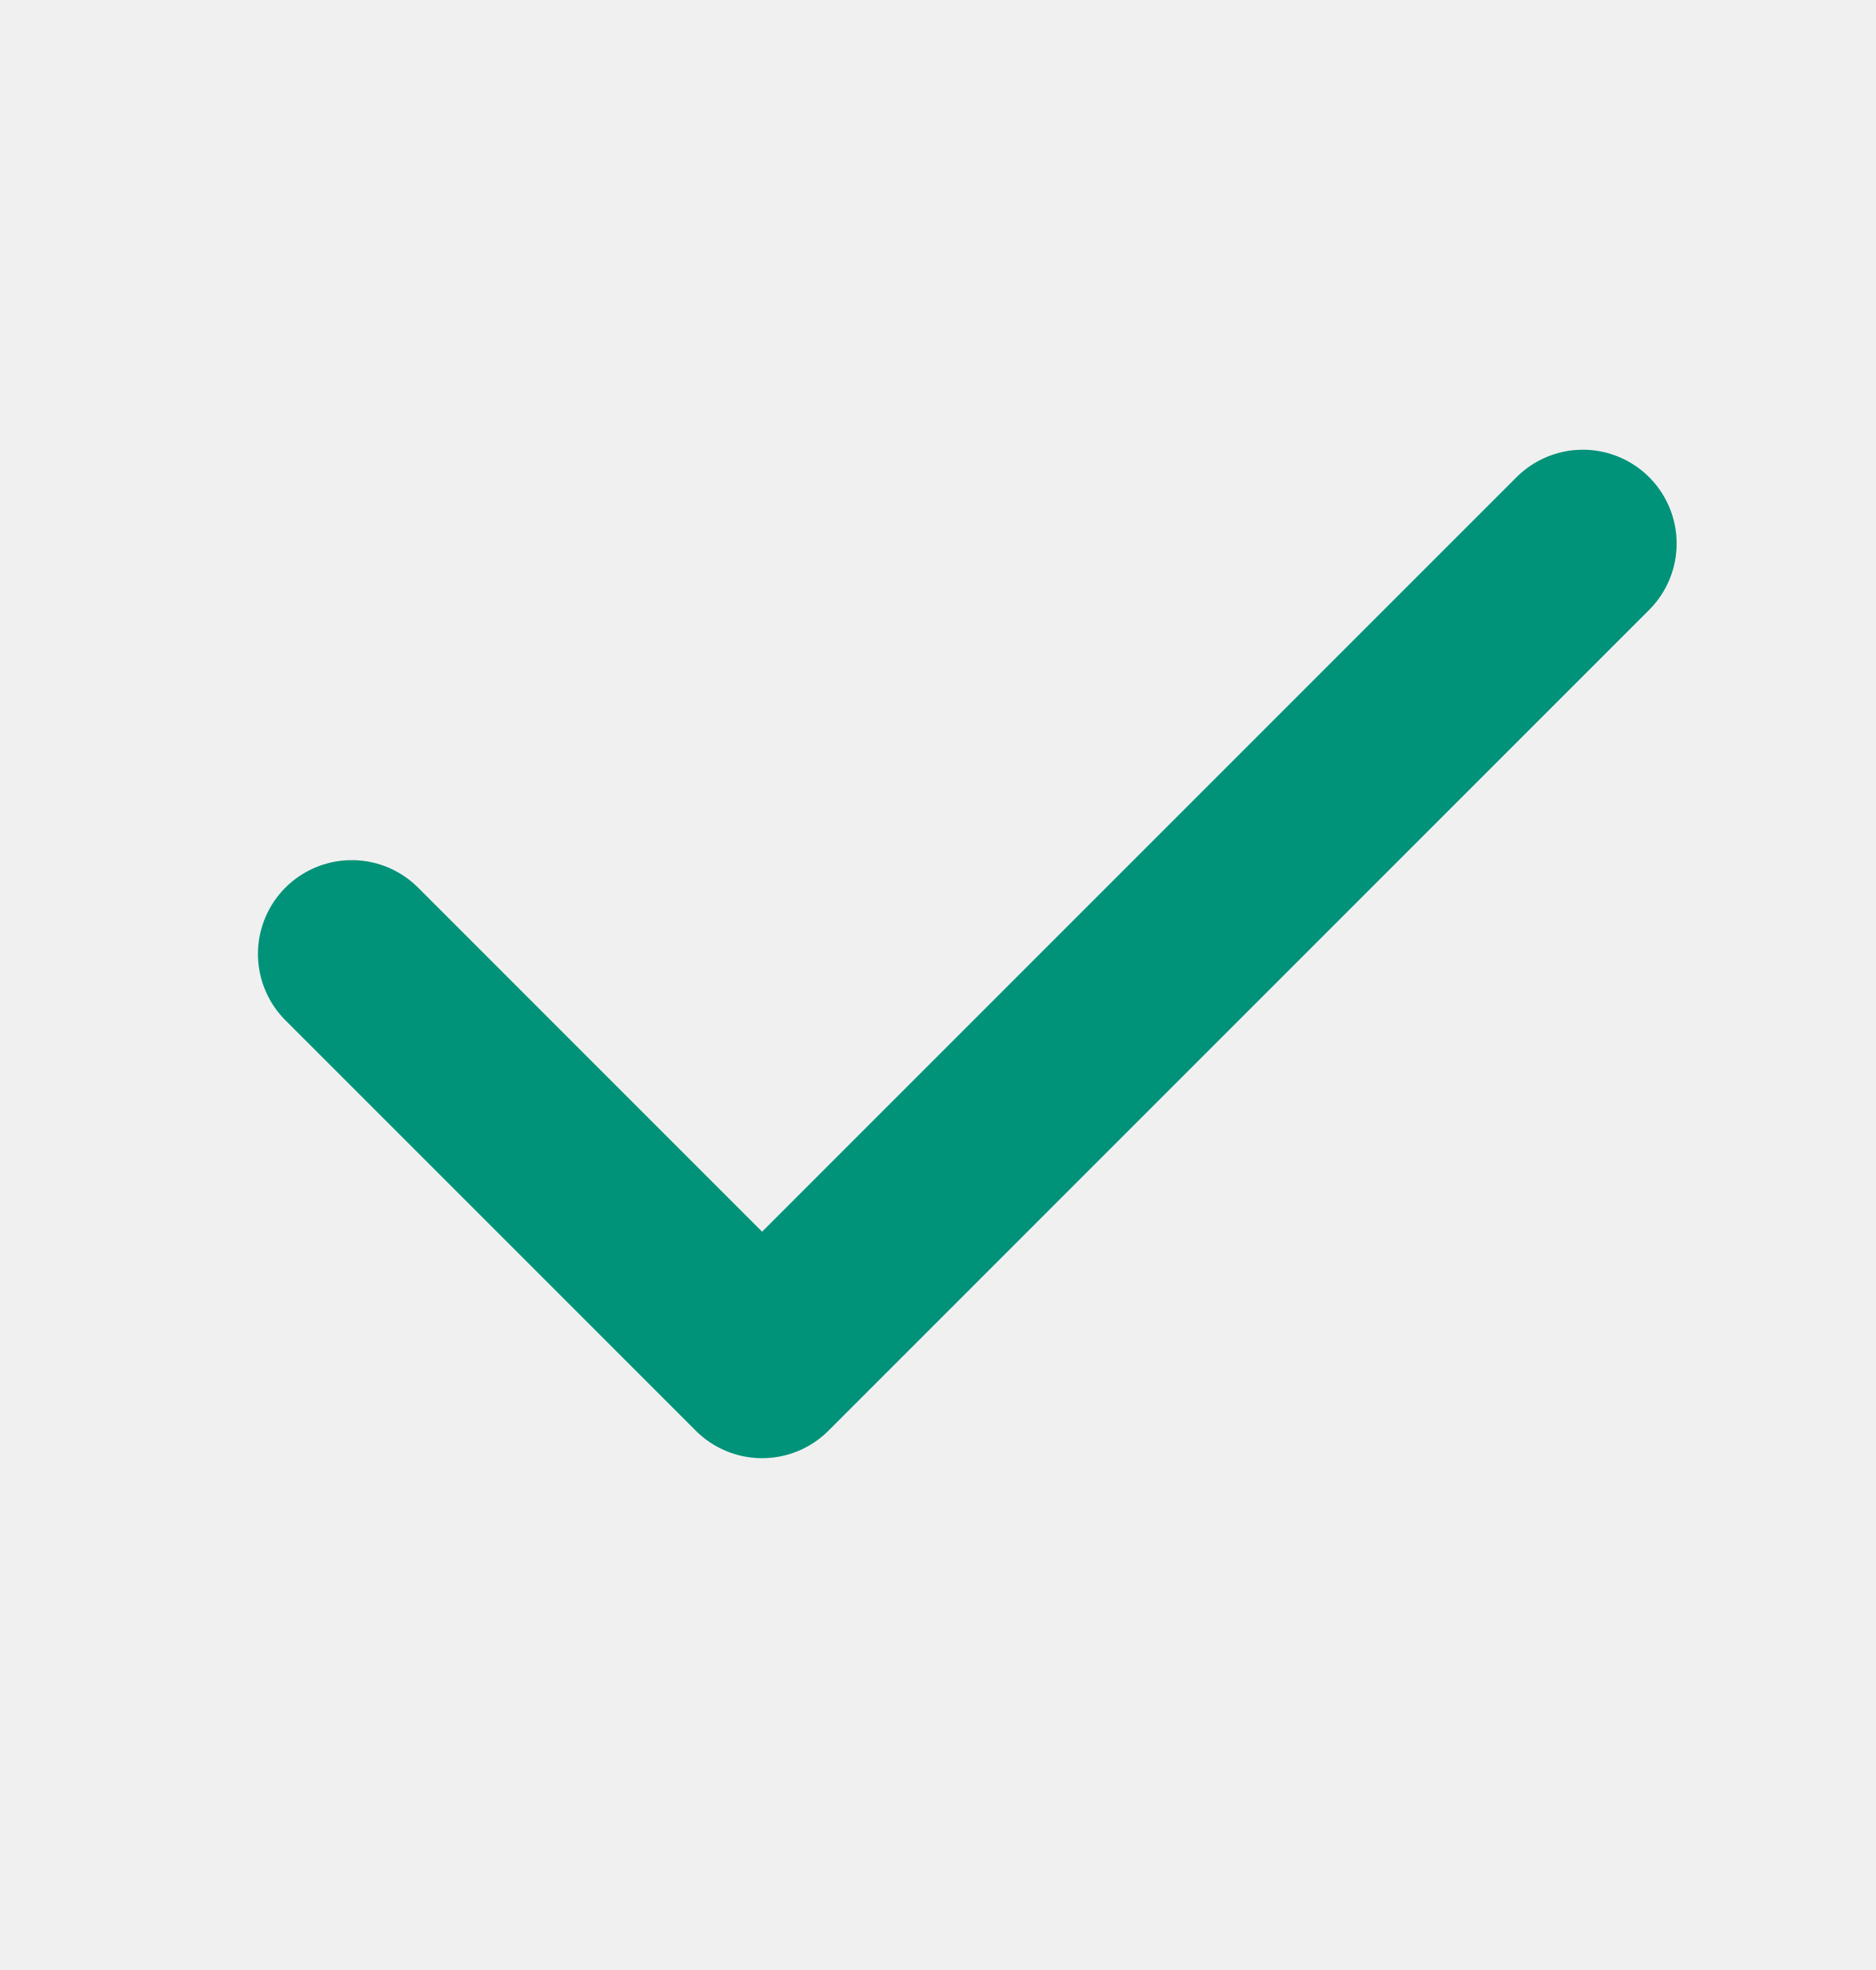
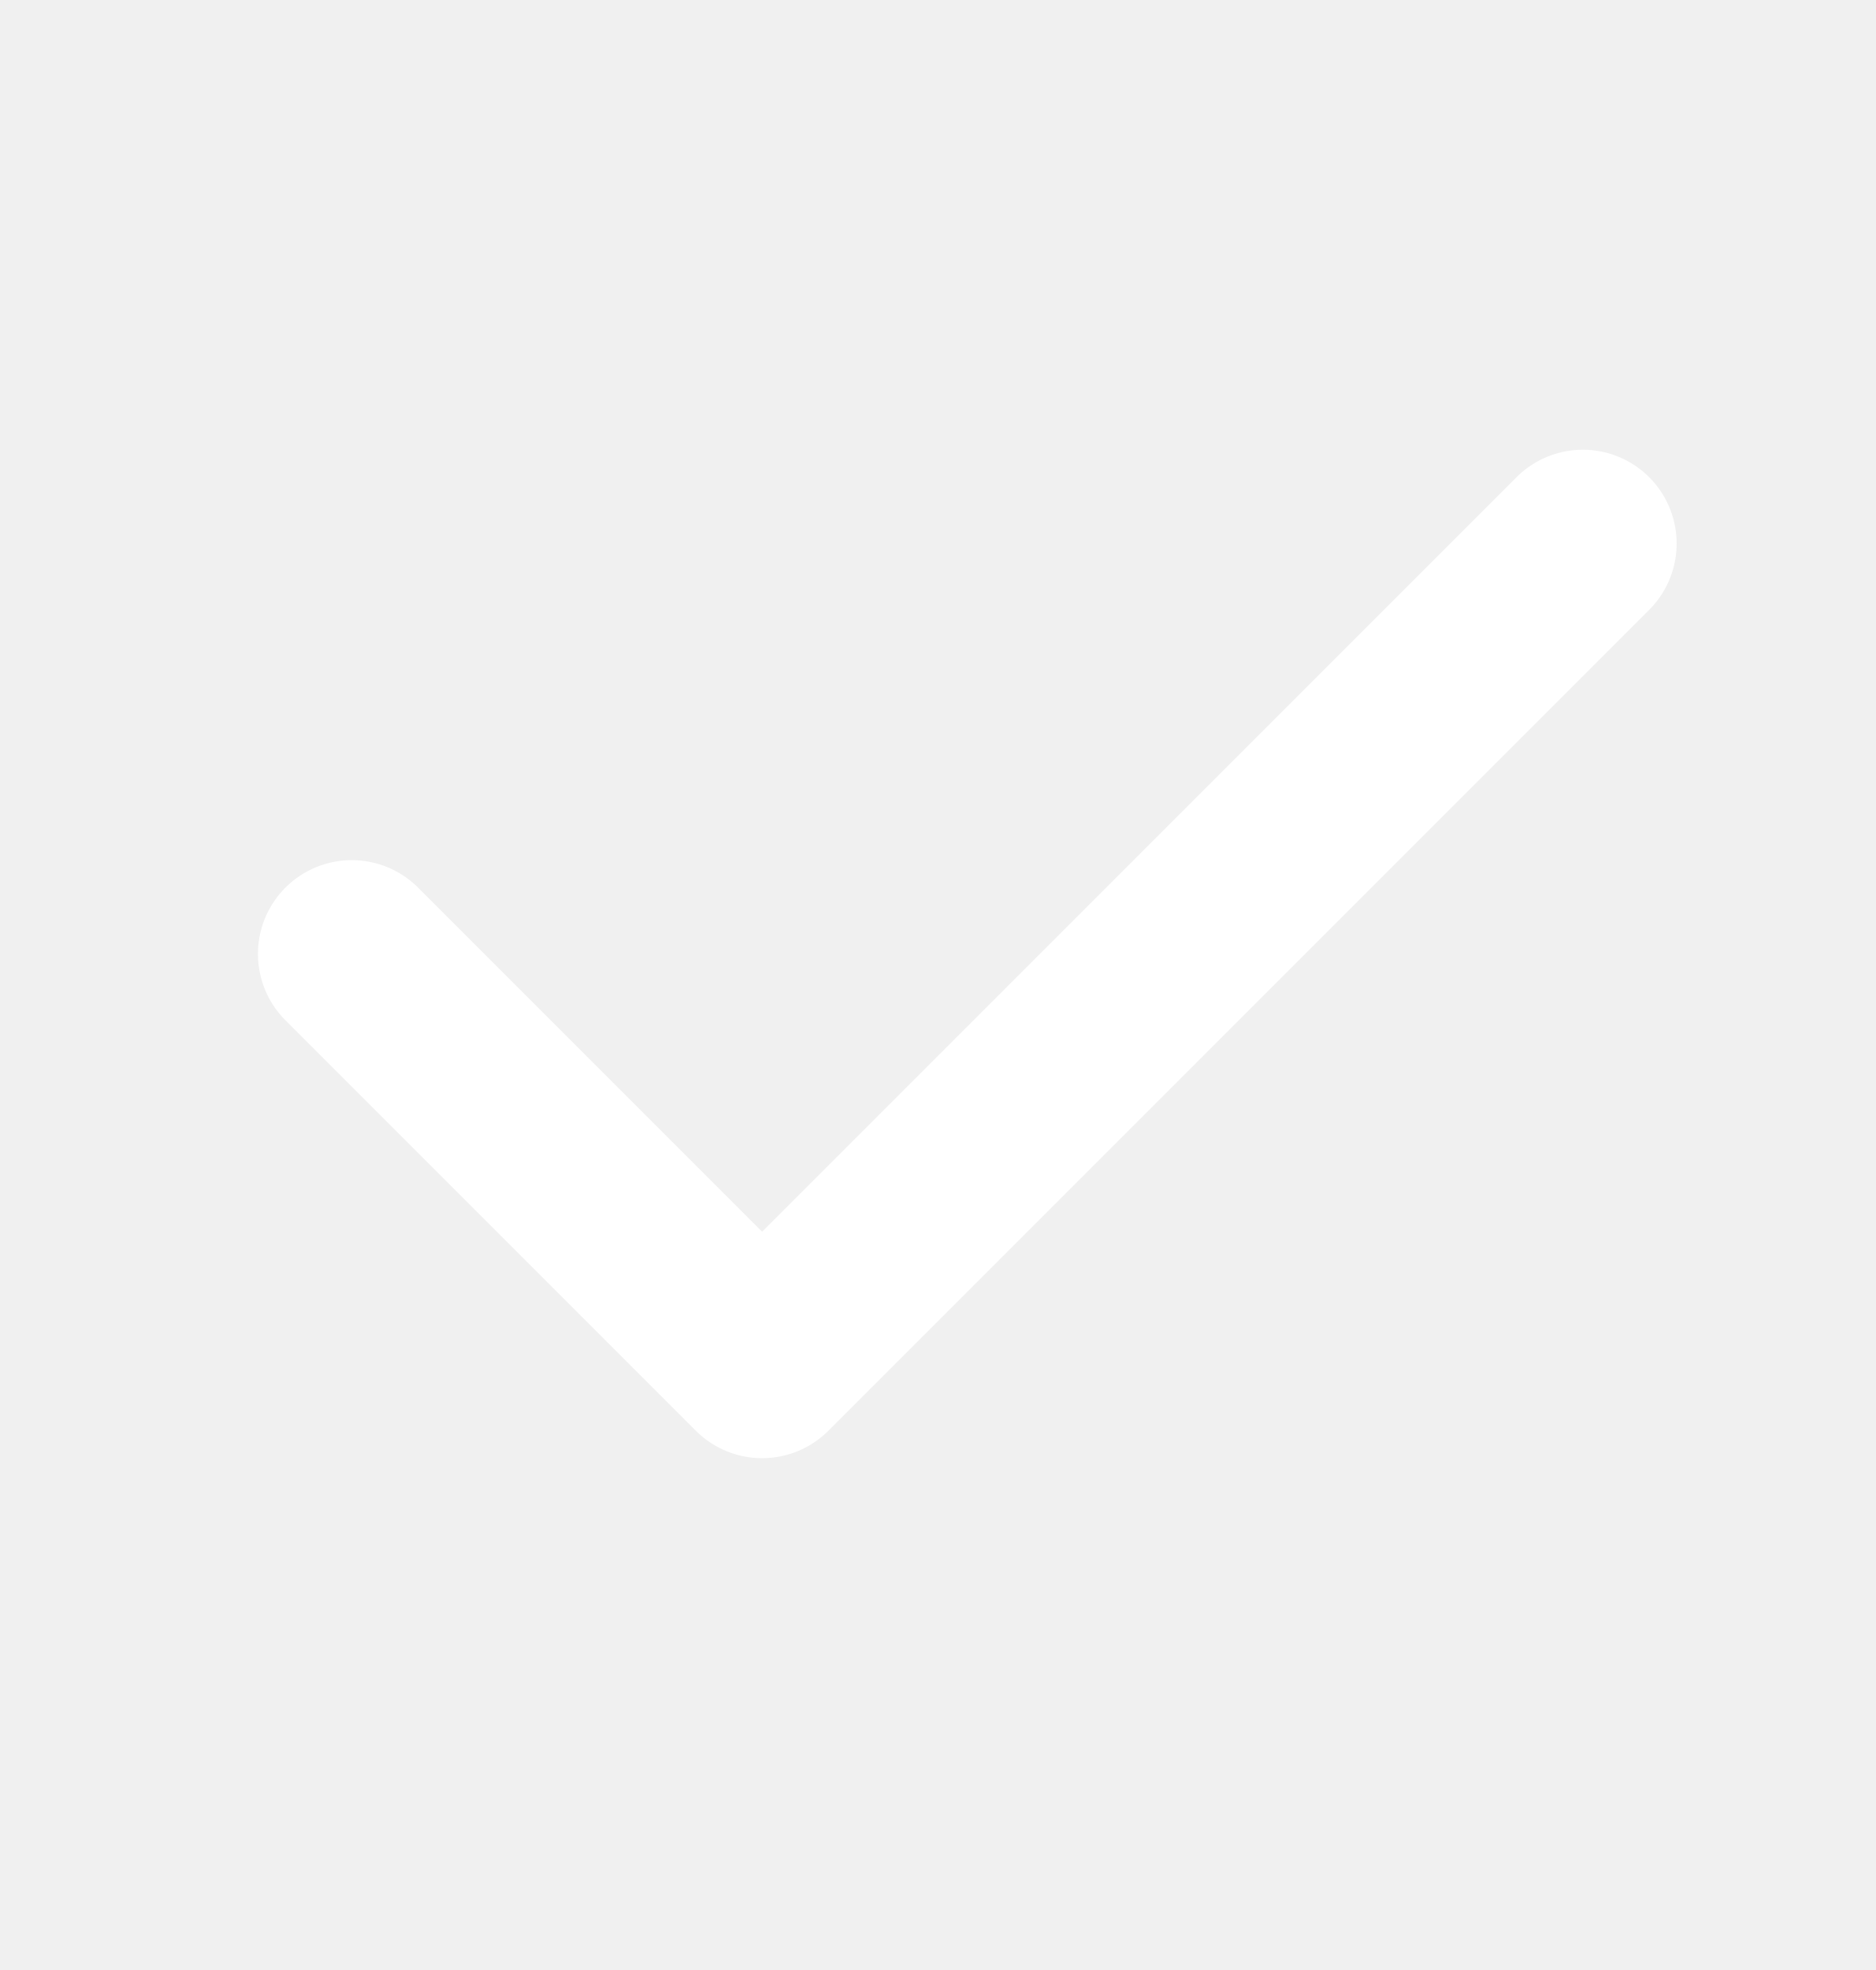
<svg xmlns="http://www.w3.org/2000/svg" width="20" height="21" viewBox="0 0 20 21" fill="none">
-   <path d="M16.875 5.794L8.125 14.544L3.75 10.169" stroke="#009379" stroke-width="2" stroke-linecap="round" stroke-linejoin="round" />
+   <path d="M16.875 5.794L8.125 14.544L3.75 10.169" stroke="white" stroke-width="2" stroke-linecap="round" stroke-linejoin="round" />
</svg>
